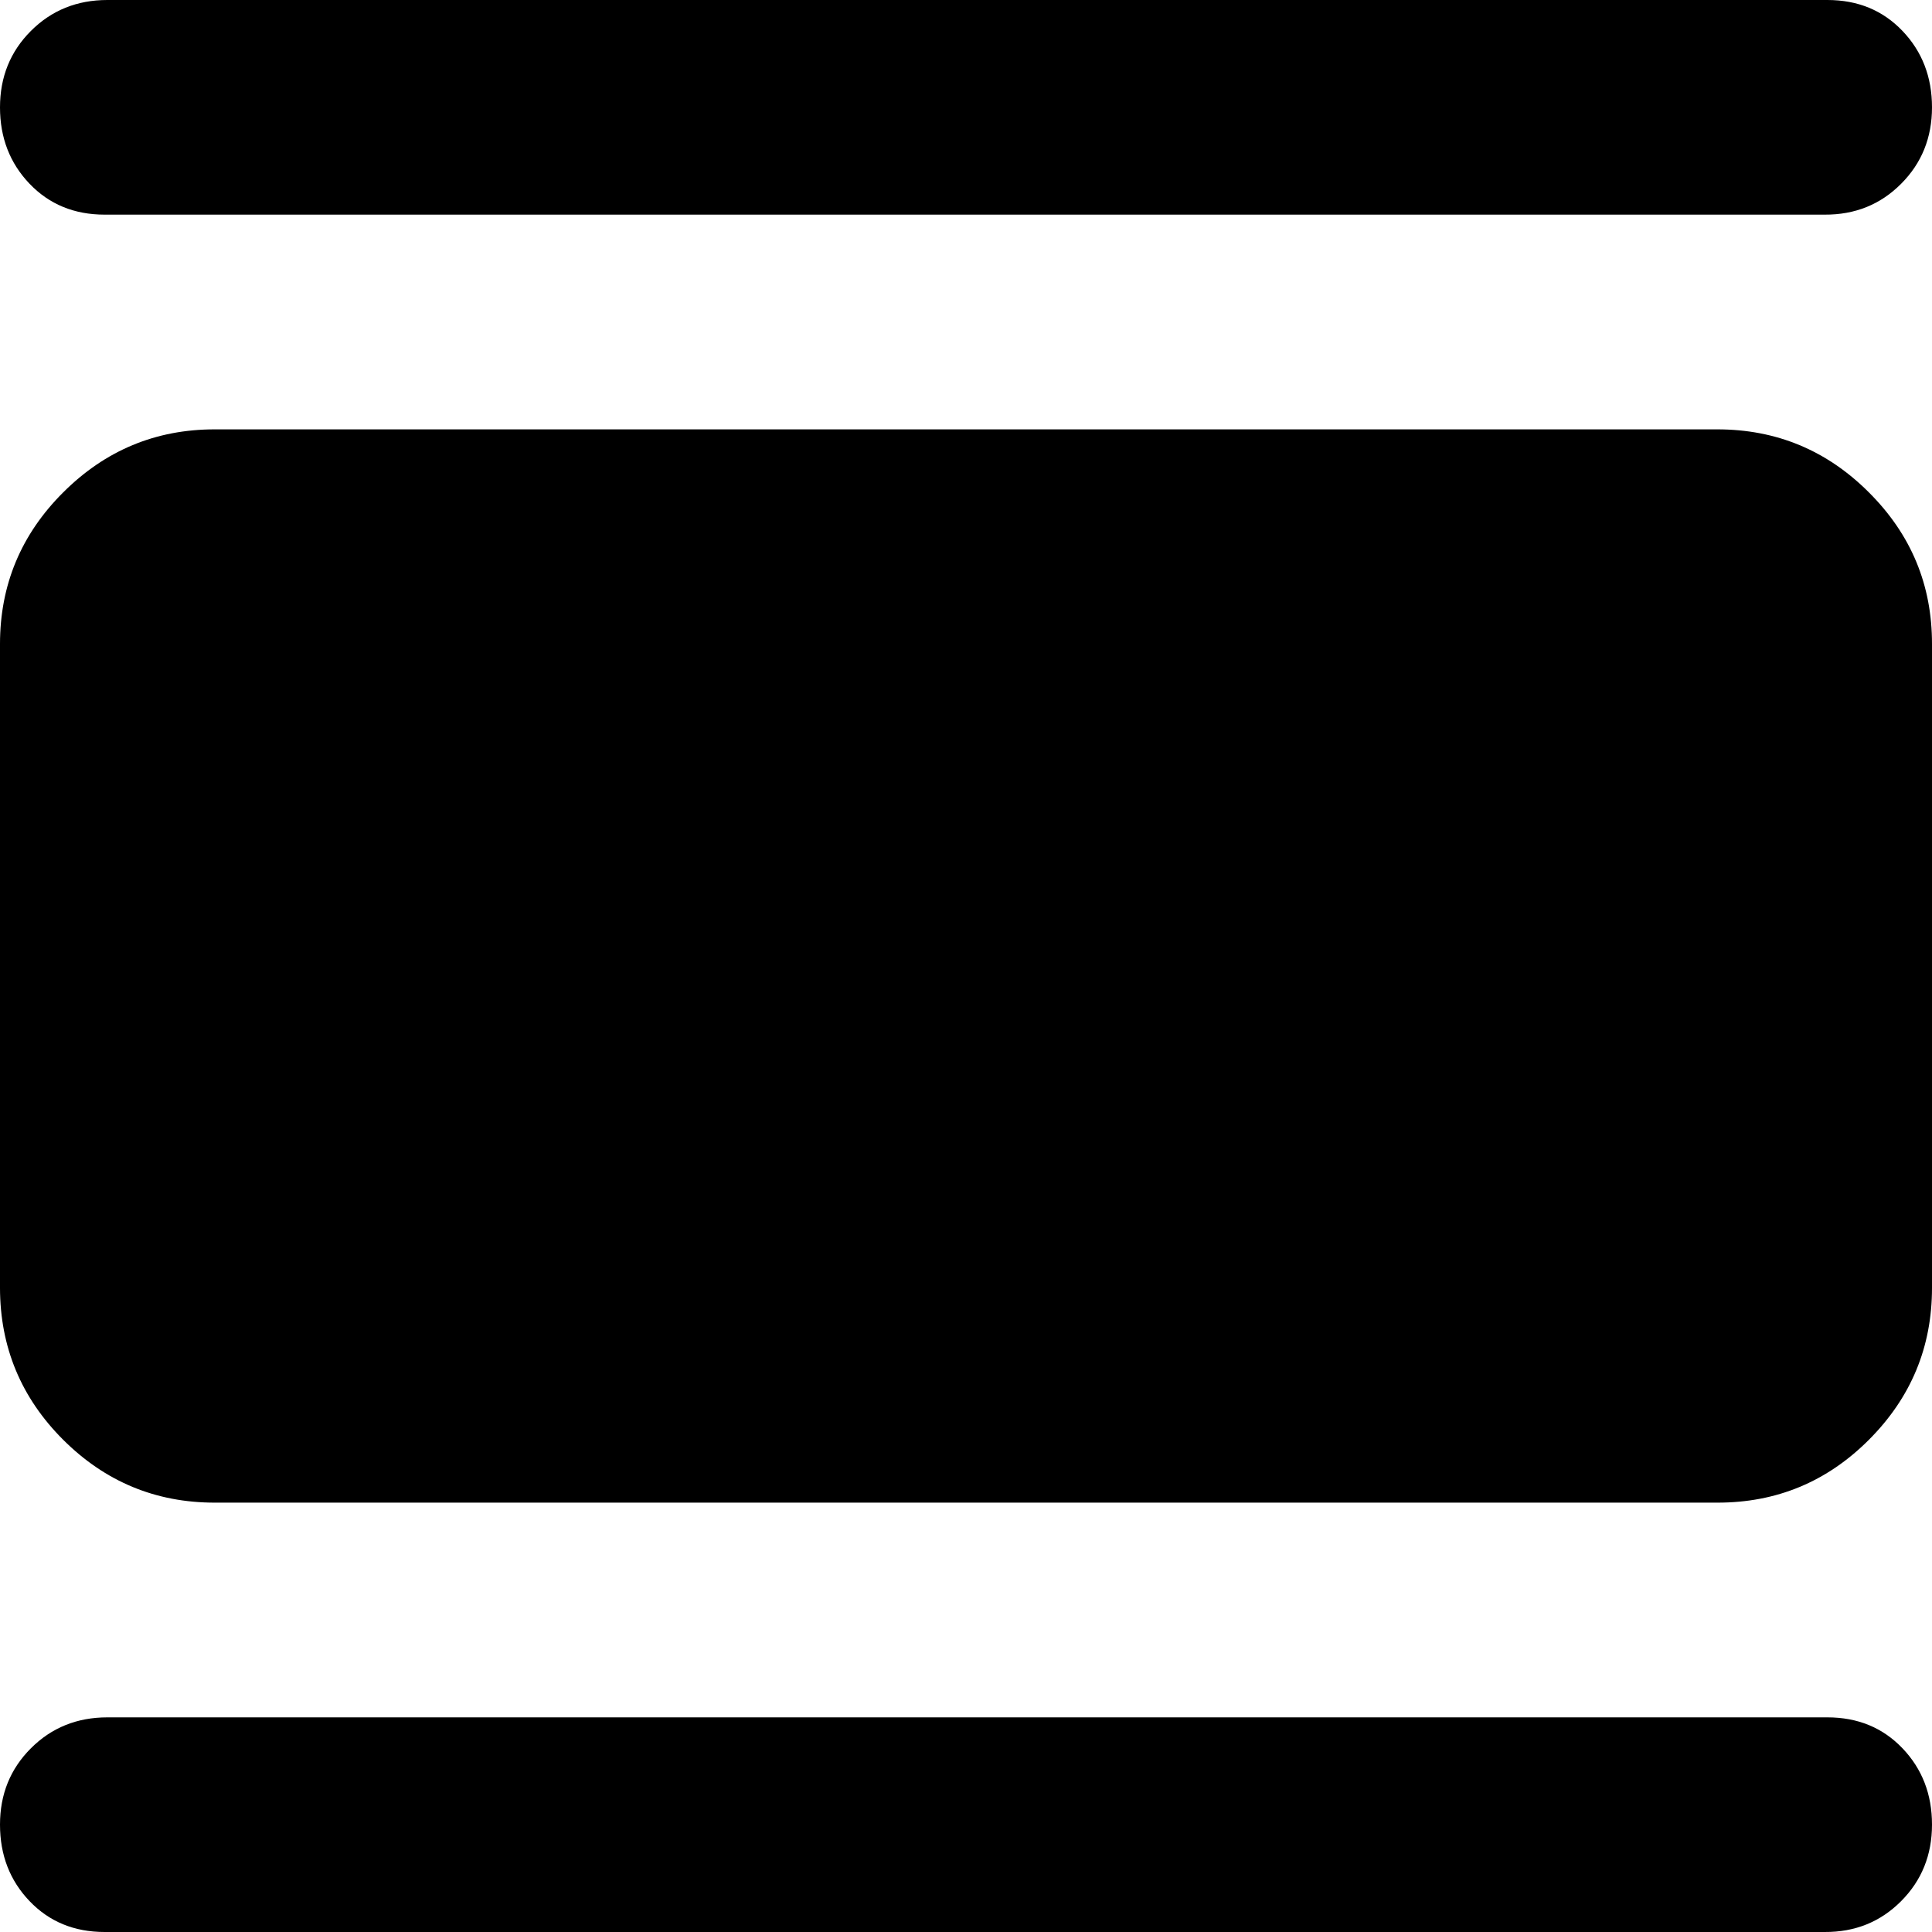
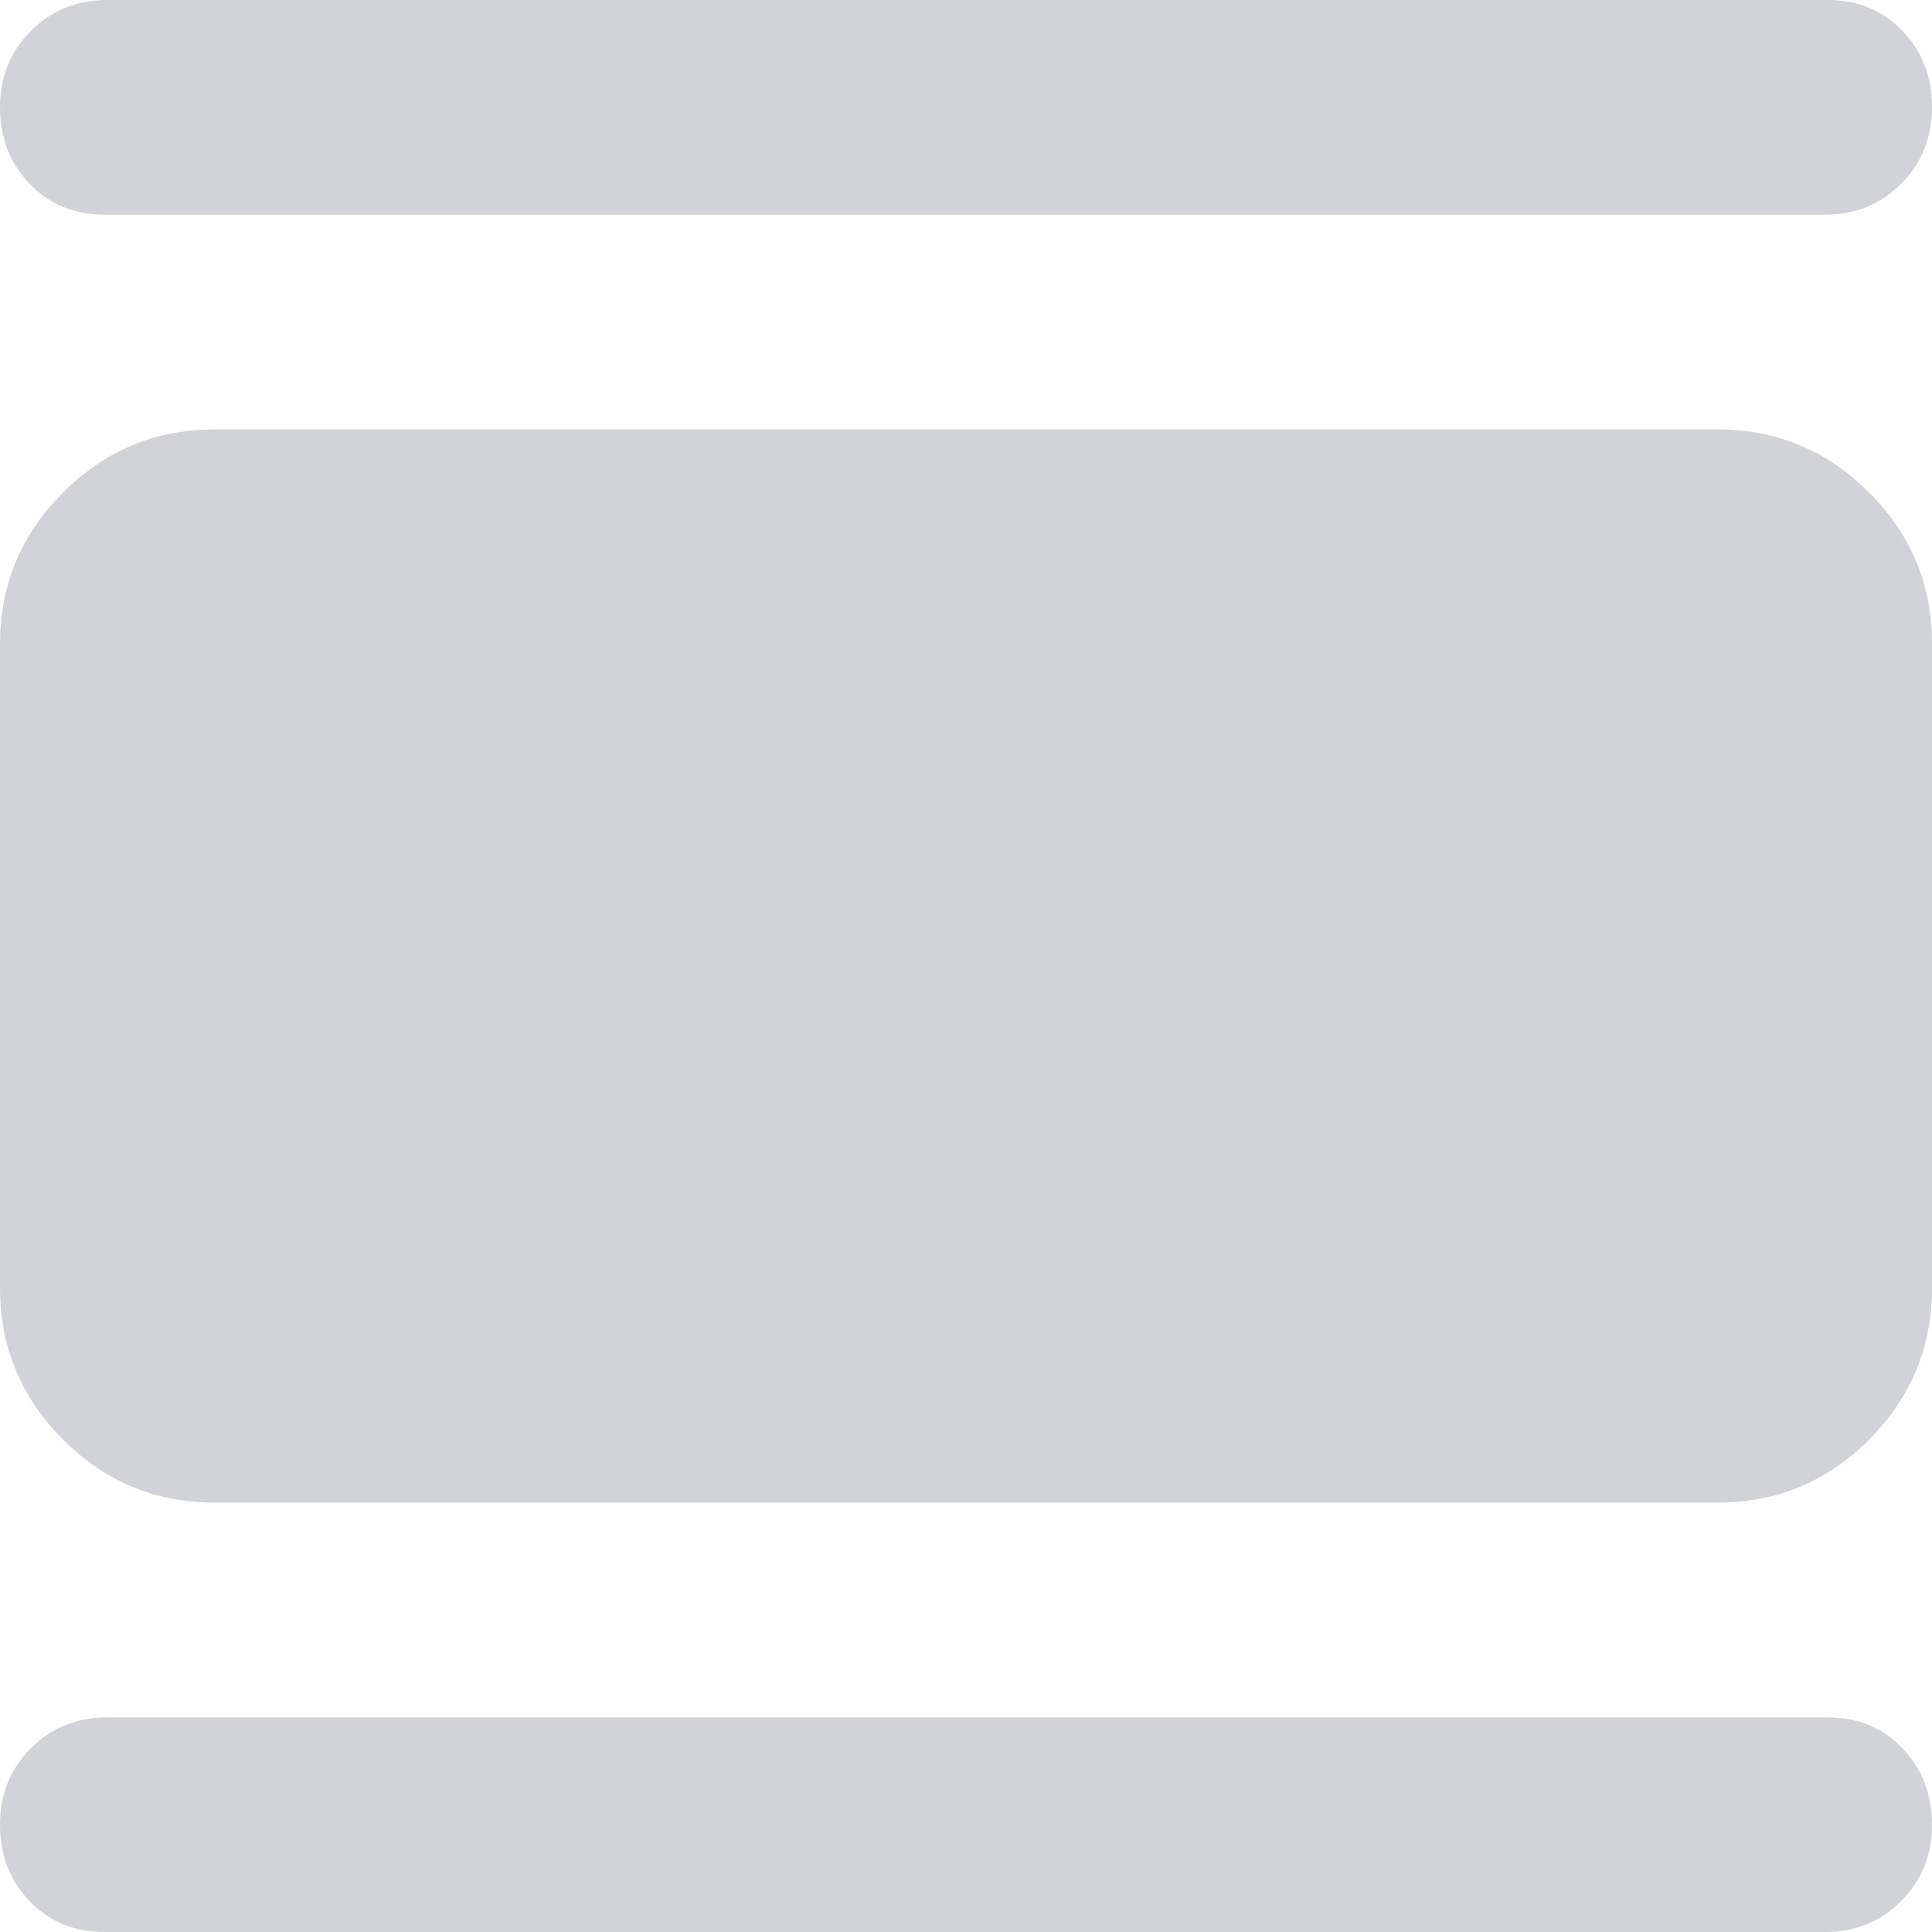
- <svg xmlns="http://www.w3.org/2000/svg" width="21" height="21" viewBox="0 0 21 21" fill="currentColor">
-   <path d="M2.333 16.333C1.692 16.333 1.143 16.105 0.686 15.649C0.229 15.192 0.001 14.642 0 14V7C0 6.358 0.229 5.809 0.686 5.353C1.143 4.896 1.692 4.667 2.333 4.667H18.667C19.308 4.667 19.858 4.895 20.315 5.353C20.773 5.81 21.001 6.359 21 7V14C21 14.642 20.772 15.191 20.315 15.649C19.859 16.106 19.309 16.334 18.667 16.333H2.333ZM1.137 2.333C0.807 2.333 0.535 2.221 0.321 1.997C0.107 1.773 0 1.496 0 1.167C0 0.837 0.112 0.56 0.336 0.336C0.56 0.112 0.837 0 1.167 0H19.863C20.193 0 20.465 0.112 20.679 0.336C20.893 0.56 21 0.837 21 1.167C21 1.496 20.888 1.774 20.664 1.998C20.44 2.223 20.163 2.335 19.833 2.333H1.137ZM1.137 21C0.807 21 0.535 20.888 0.321 20.664C0.107 20.44 0 20.163 0 19.833C0 19.503 0.112 19.227 0.336 19.003C0.56 18.779 0.837 18.667 1.167 18.667H19.863C20.193 18.667 20.465 18.779 20.679 19.003C20.893 19.227 21 19.503 21 19.833C21 20.163 20.888 20.44 20.664 20.665C20.44 20.89 20.163 21.002 19.833 21H1.137Z" fill="currentColor" />
+ <svg xmlns="http://www.w3.org/2000/svg" width="21" height="21" viewBox="0 0 21 21" fill="none">
+   <path d="M2.333 16.333C1.692 16.333 1.143 16.105 0.686 15.649C0.229 15.192 0.001 14.642 0 14V7C0 6.358 0.229 5.809 0.686 5.353C1.143 4.896 1.692 4.667 2.333 4.667H18.667C19.308 4.667 19.858 4.895 20.315 5.353C20.773 5.81 21.001 6.359 21 7V14C21 14.642 20.772 15.191 20.315 15.649C19.859 16.106 19.309 16.334 18.667 16.333H2.333ZM1.137 2.333C0.807 2.333 0.535 2.221 0.321 1.997C0.107 1.773 0 1.496 0 1.167C0 0.837 0.112 0.56 0.336 0.336C0.56 0.112 0.837 0 1.167 0H19.863C20.193 0 20.465 0.112 20.679 0.336C20.893 0.56 21 0.837 21 1.167C21 1.496 20.888 1.774 20.664 1.998C20.44 2.223 20.163 2.335 19.833 2.333H1.137ZM1.137 21C0.807 21 0.535 20.888 0.321 20.664C0.107 20.44 0 20.163 0 19.833C0 19.503 0.112 19.227 0.336 19.003C0.56 18.779 0.837 18.667 1.167 18.667H19.863C20.193 18.667 20.465 18.779 20.679 19.003C20.893 19.227 21 19.503 21 19.833C21 20.163 20.888 20.44 20.664 20.665C20.44 20.89 20.163 21.002 19.833 21H1.137Z" fill="#D1D3D8" />
</svg>
